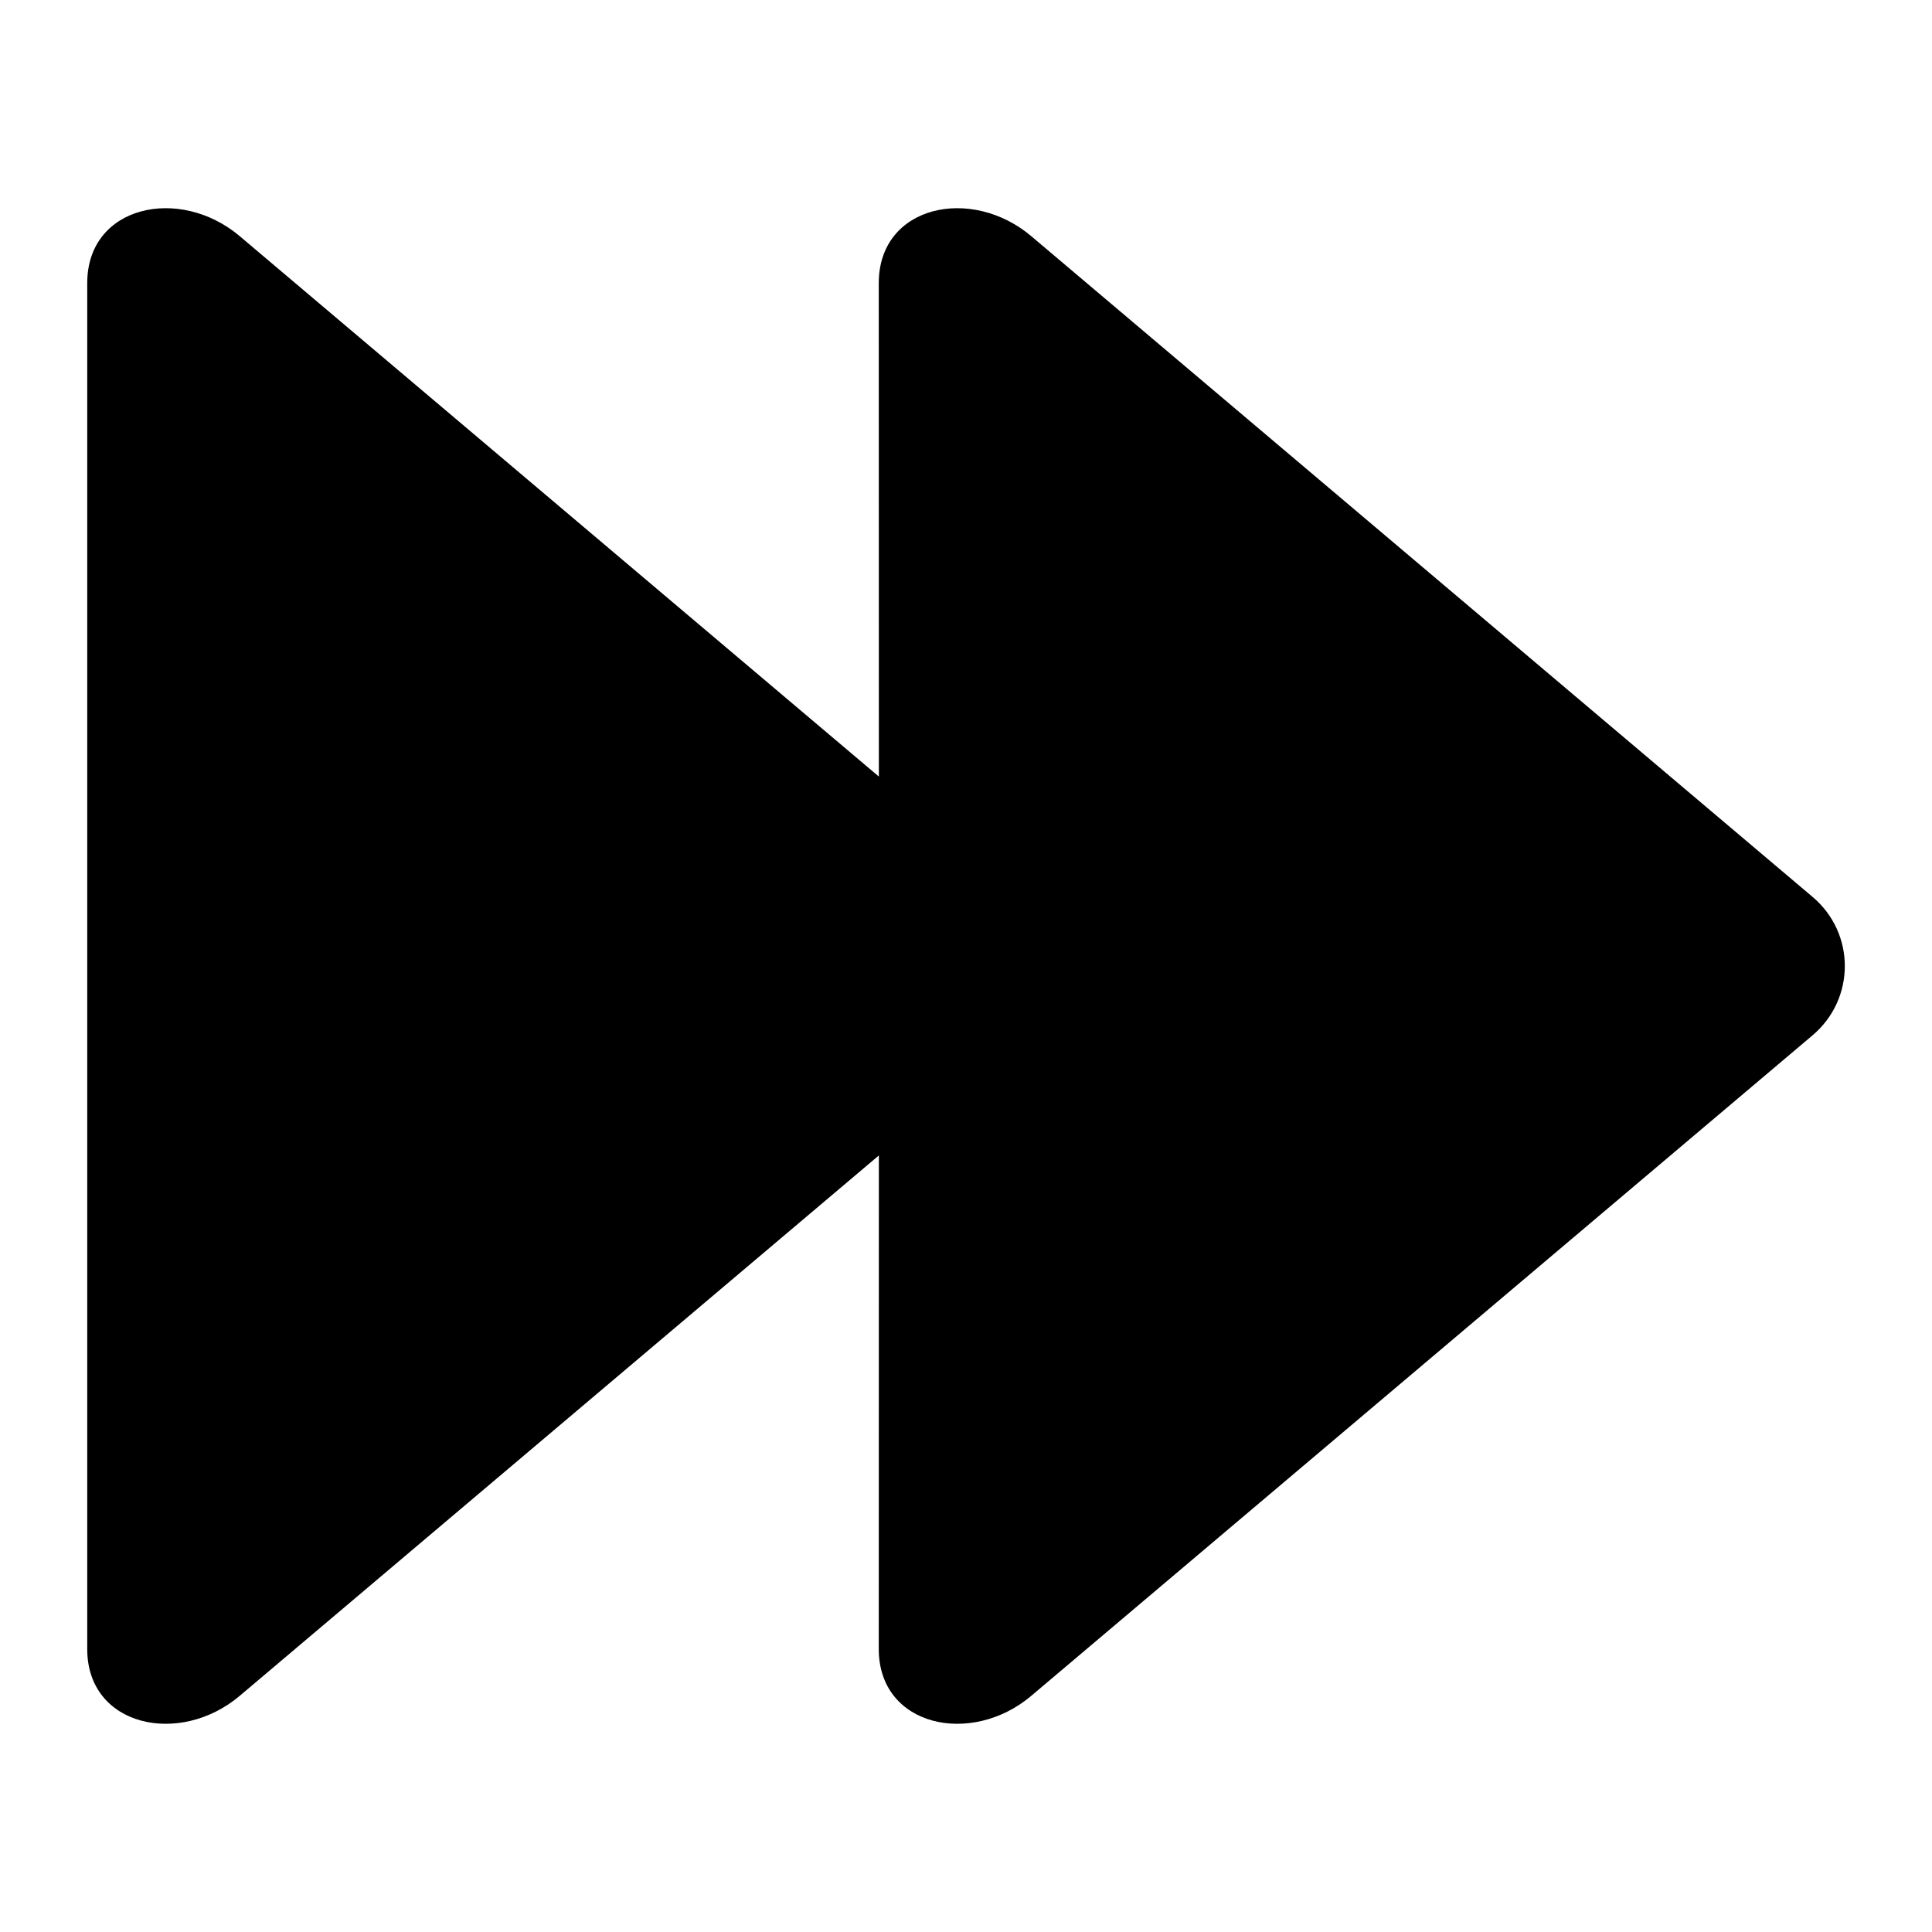
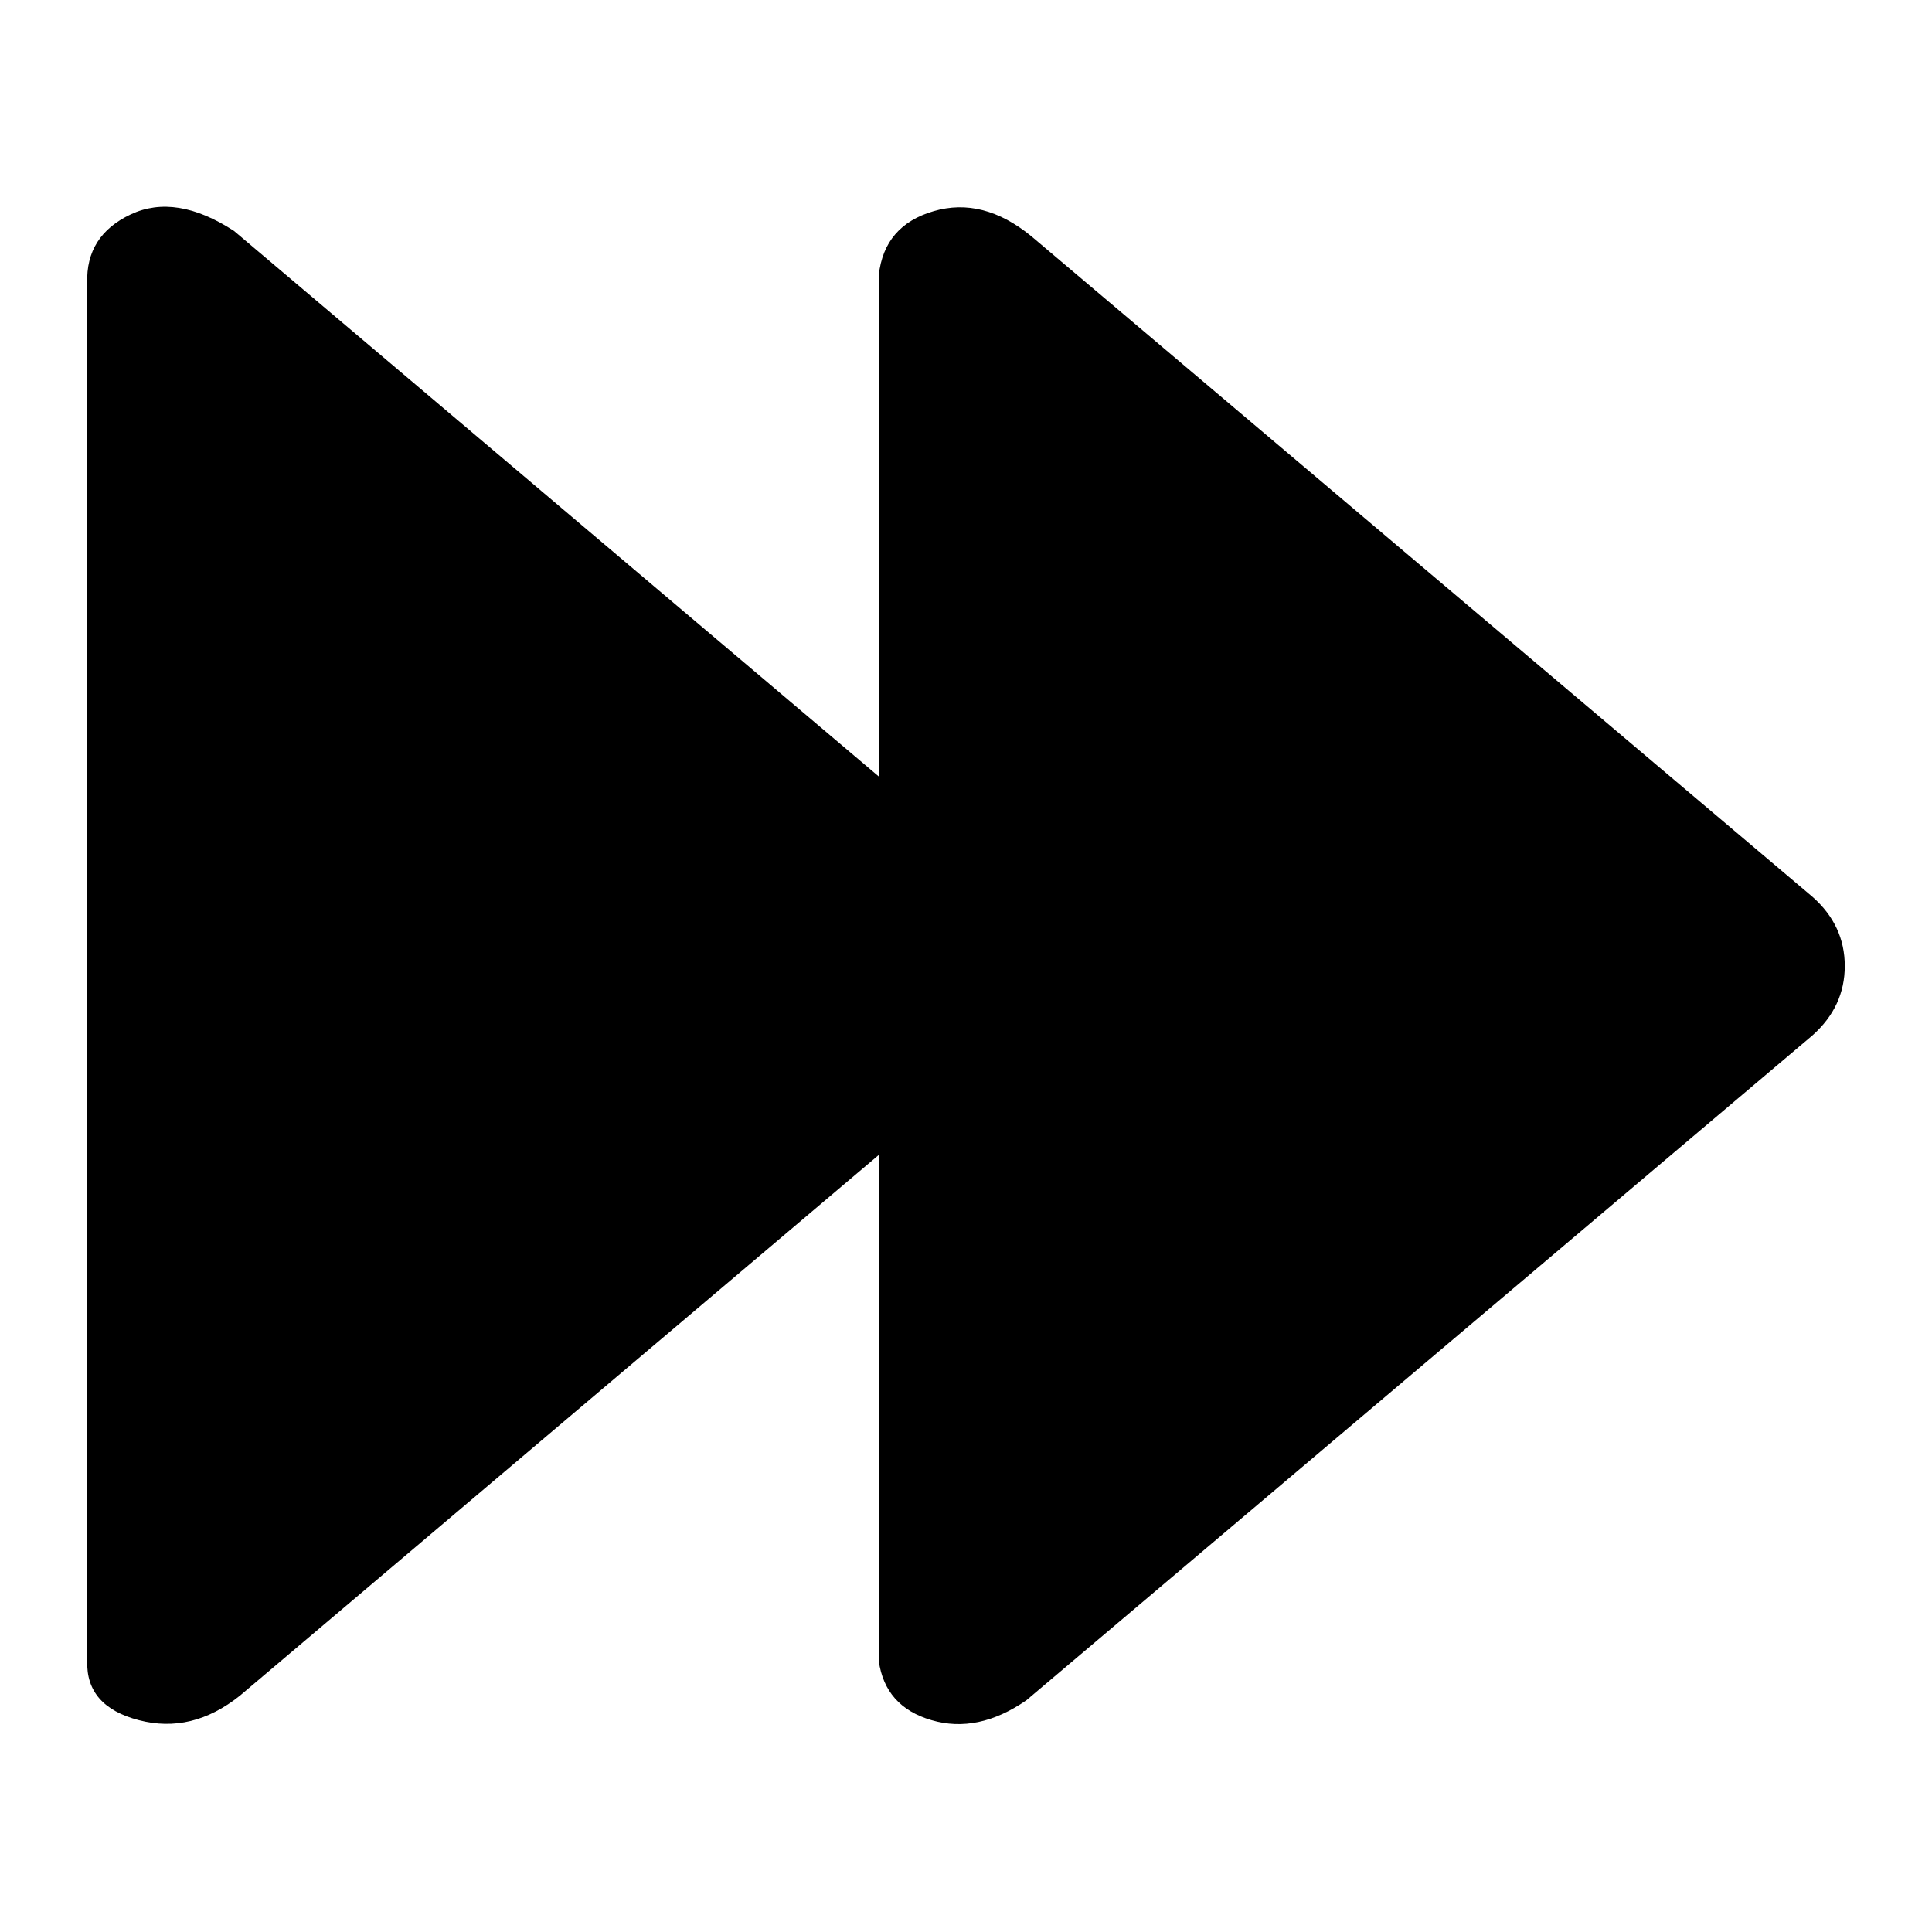
<svg xmlns="http://www.w3.org/2000/svg" viewBox="0 0 20 20" fill="currentColor">
-   <path fill="currentColor" d="M10.903,2.931 L10.902,8.039 L17.517,2.446 C18.137,1.92 19.097,2.123 19.097,2.931 L19.097,17.071 C19.097,17.876 18.137,18.08 17.517,17.554 L10.902,11.961 L10.903,17.071 C10.903,17.876 9.943,18.08 9.323,17.554 L1.237,10.718 C0.791,10.341 0.791,9.66 1.237,9.284 L9.323,2.446 C9.943,1.92 10.903,2.123 10.903,2.931 Z" transform="matrix(-1 0 0 1 20 0)" />
+   <path fill="currentColor" fill-rule="evenodd" d="M9.097,8.038 L9.097,2.848 C9.135,2.505 9.324,2.285 9.665,2.186 C10.006,2.086 10.343,2.173 10.677,2.446 L18.763,9.284 C18.986,9.481 19.097,9.72 19.097,10 C19.097,10.28 18.986,10.519 18.763,10.718 L10.624,17.602 C10.29,17.832 9.963,17.901 9.643,17.807 C9.323,17.714 9.141,17.509 9.097,17.194 L9.097,11.956 L2.483,17.554 C2.152,17.818 1.804,17.903 1.437,17.807 C1.071,17.712 0.893,17.507 0.903,17.194 L0.903,2.931 C0.892,2.602 1.043,2.365 1.354,2.219 C1.665,2.073 2.022,2.13 2.423,2.391 L9.097,8.038 Z" />
</svg>
